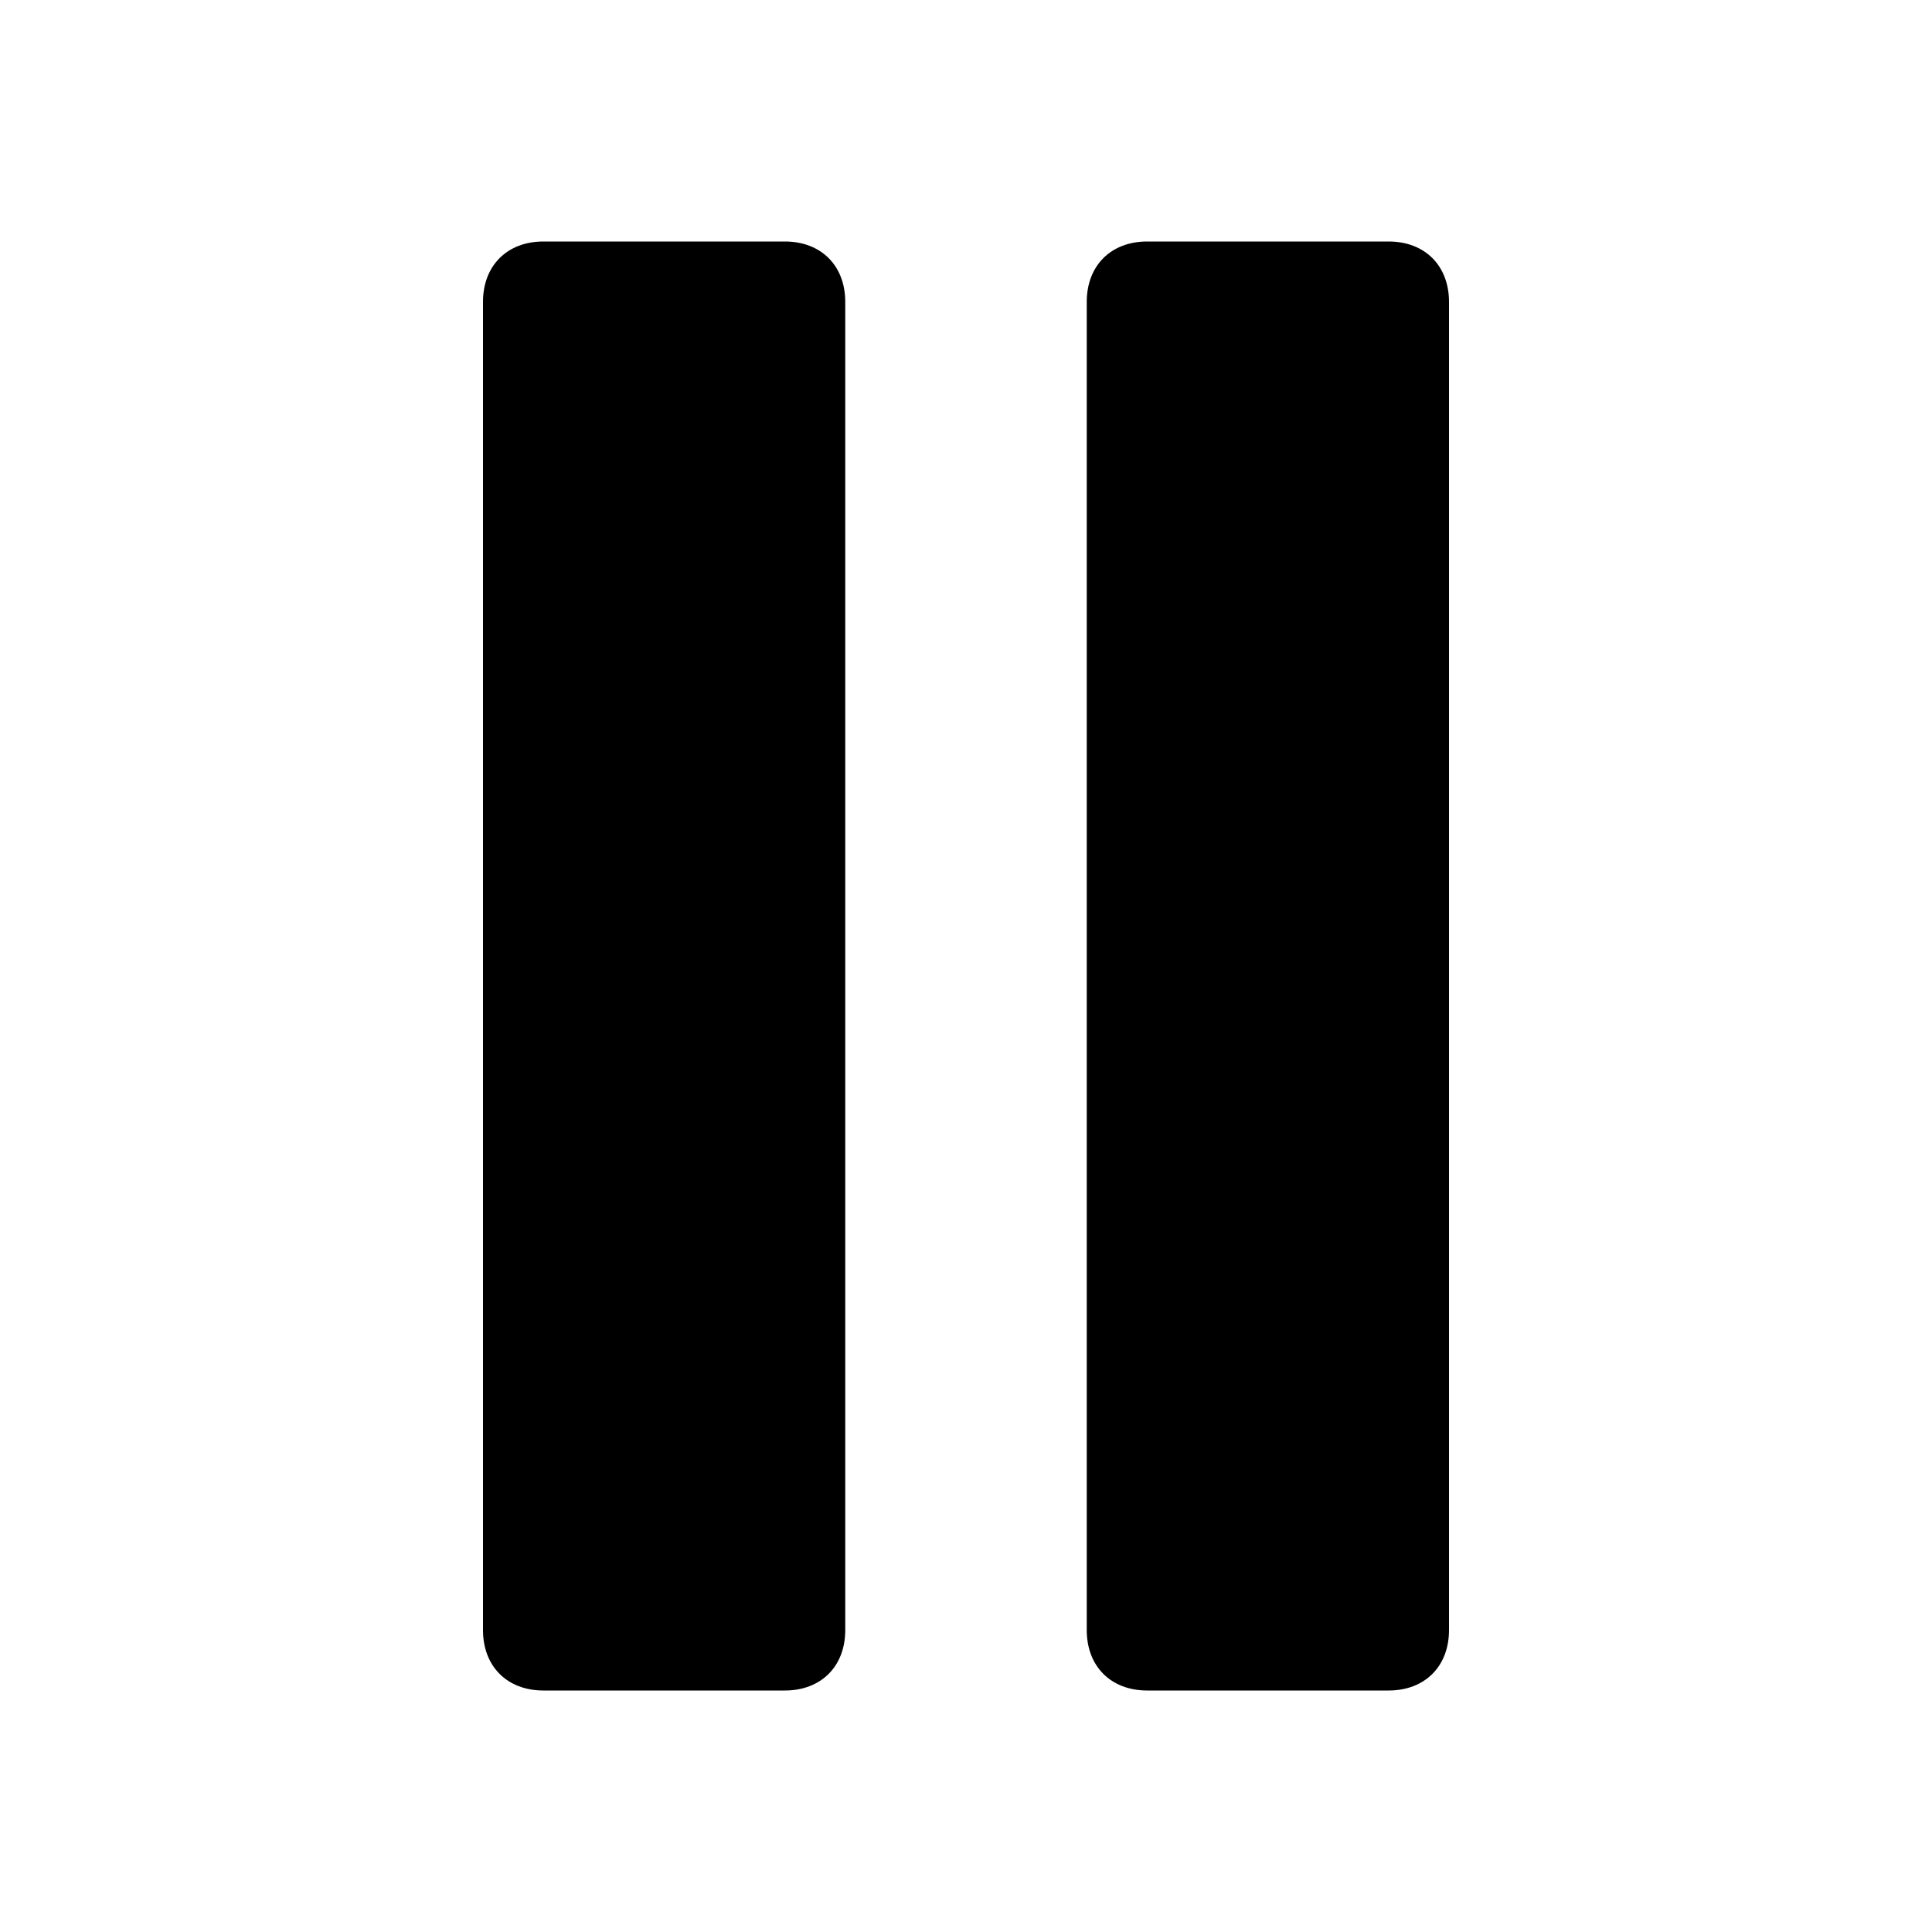
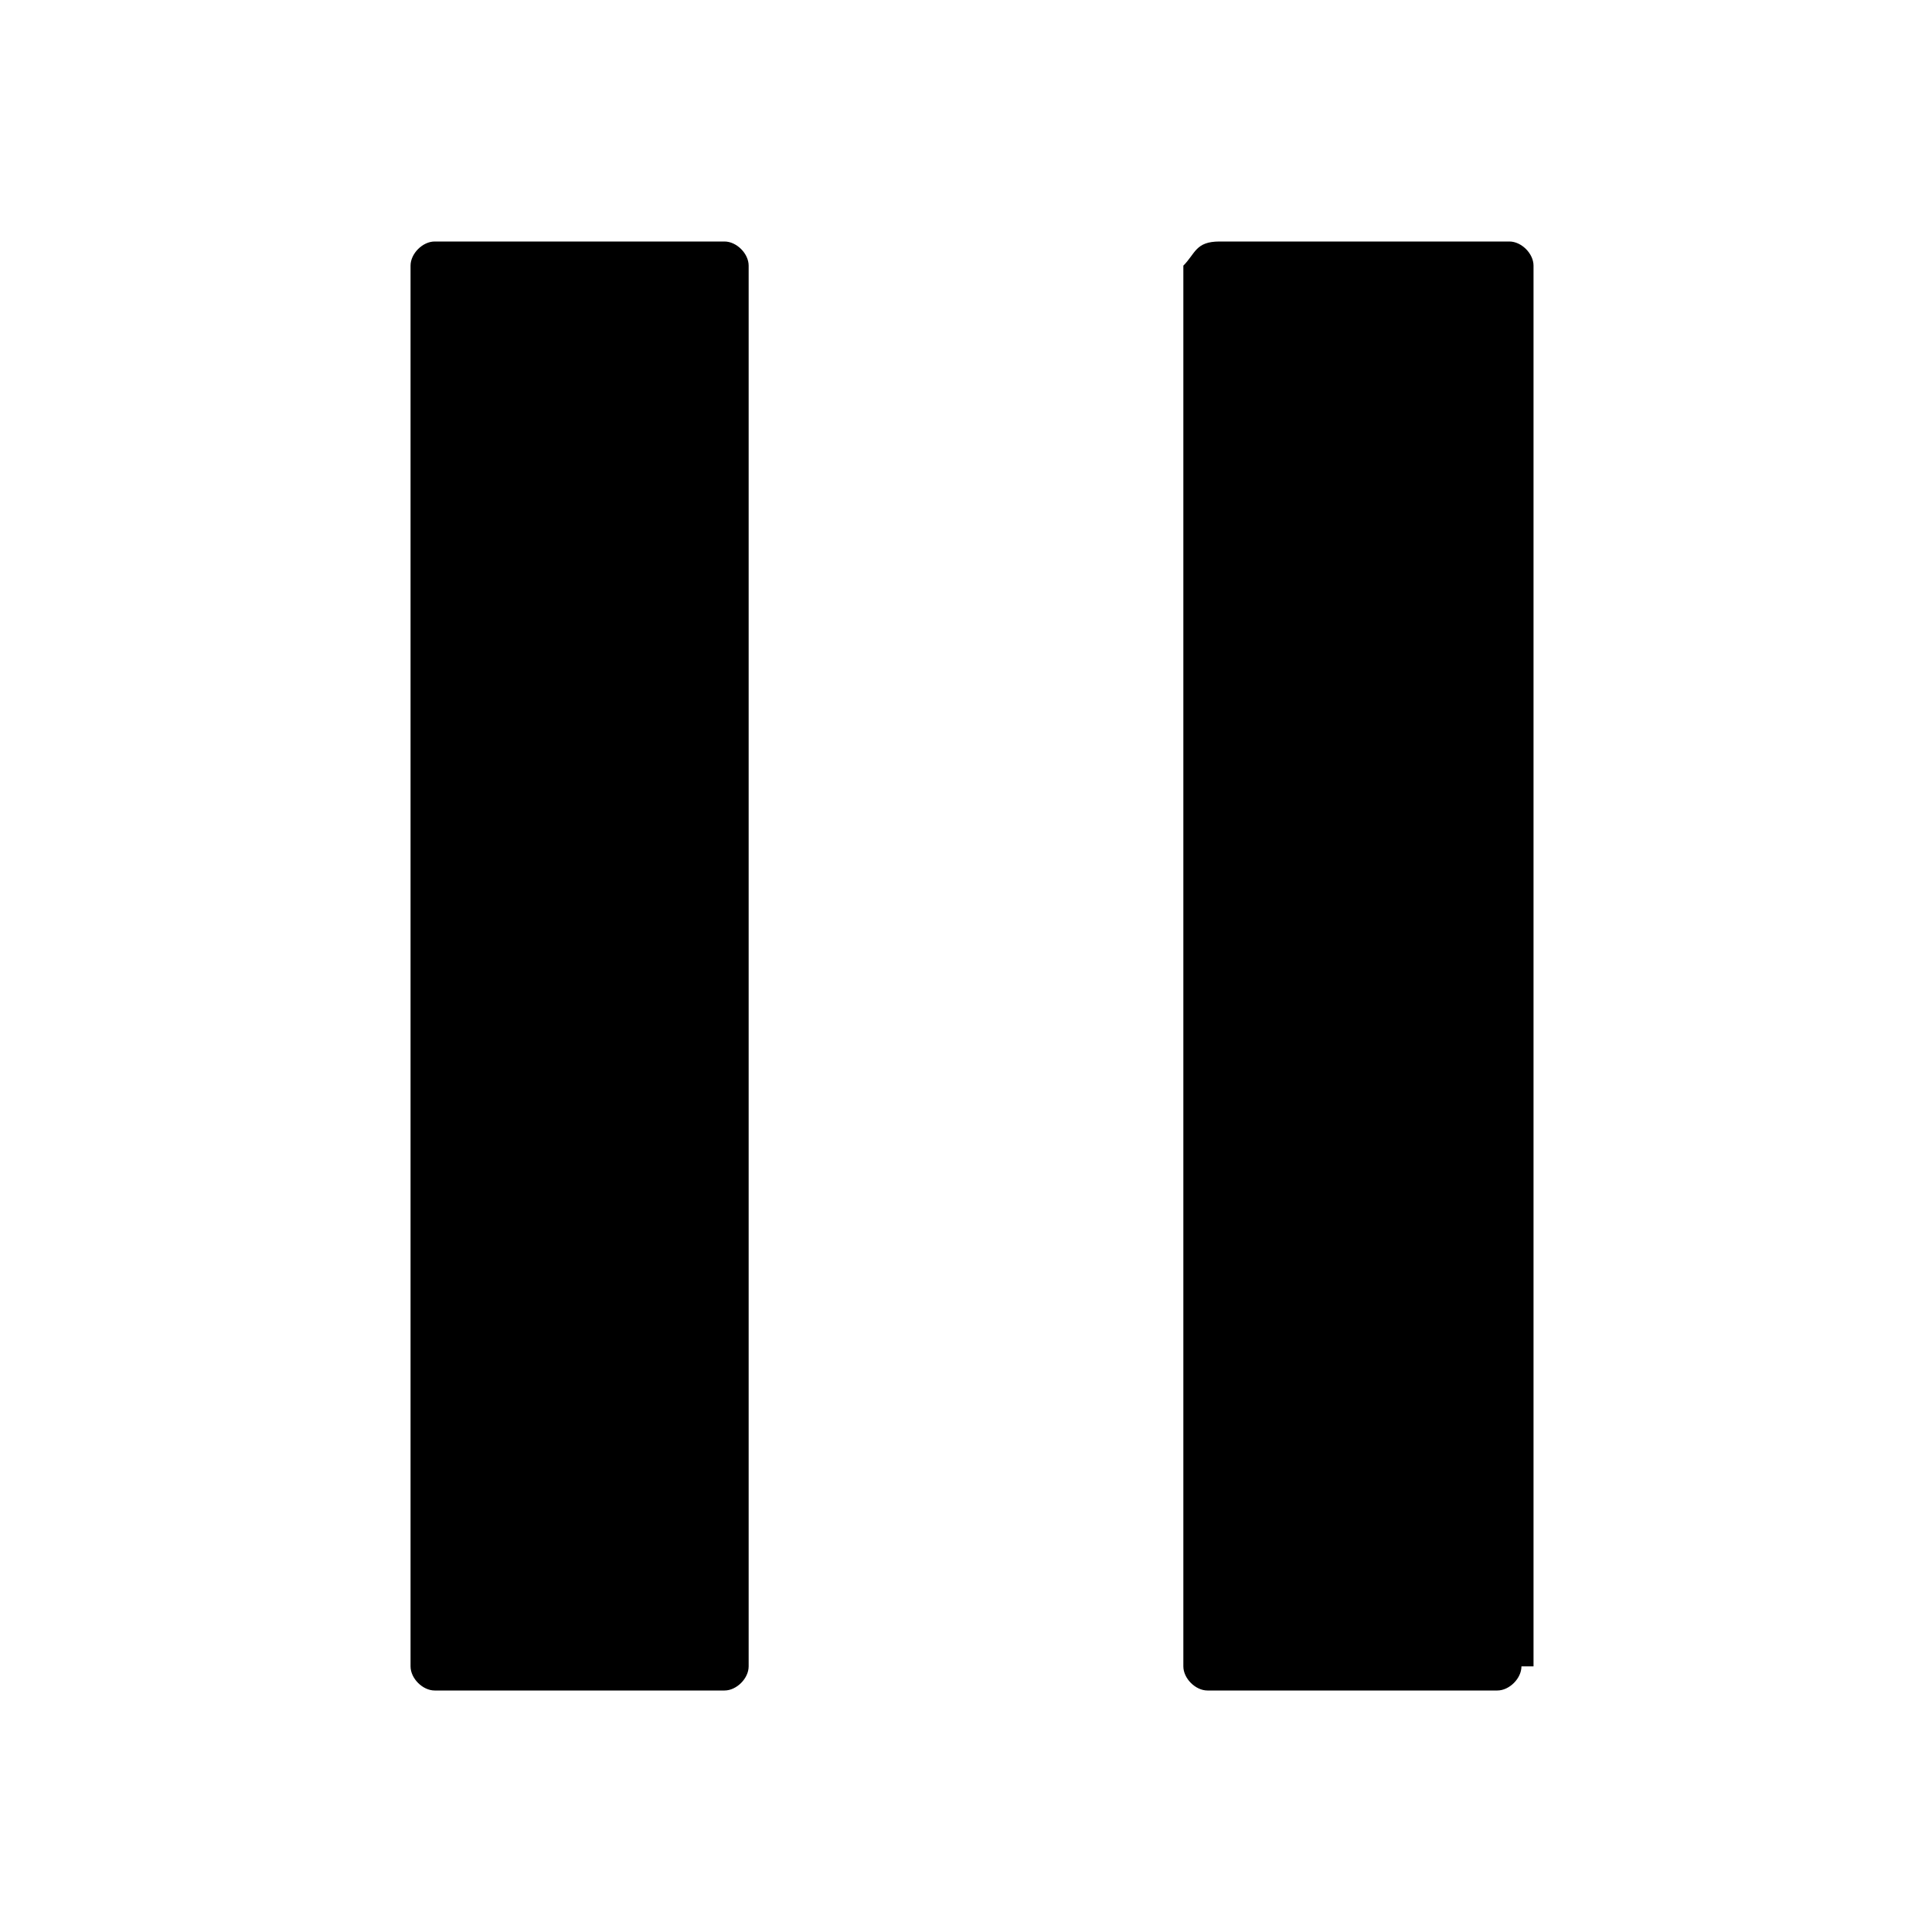
<svg xmlns="http://www.w3.org/2000/svg" version="1.1" id="Layer_1" x="0px" y="0px" viewBox="0 0 16 16" style="enable-background:new 0 0 16 16;" xml:space="preserve">
  <g>
-     <path d="M12,13.5c0,0.3-0.2,0.5-0.5,0.5h-2C9.2,14,9,13.8,9,13.5v-11C9,2.2,9.2,2,9.5,2h2C11.8,2,12,2.2,12,2.5V13.5z" />
+     <path d="M6.2,13.8c0,0.1-0.1,0.2-0.2,0.2H3.6c-0.1,0-0.2-0.1-0.2-0.2V2.2C3.4,2.1,3.5,2,3.6,2h2.4c0.1,0,0.2,0.1,0.2,0.2V13.8z" />
  </g>
  <g>
-     <path d="M7,13.5C7,13.8,6.8,14,6.5,14h-2C4.2,14,4,13.8,4,13.5v-11C4,2.2,4.2,2,4.5,2h2C6.8,2,7,2.2,7,2.5V13.5z" />
+     <path d="M12.6,13.8c0,0.1-0.1,0.2-0.2,0.2h-2.4c-0.1,0-0.2-0.1-0.2-0.2V2.2C9.9,2.1,9.9,2,10.1,2h2.4c0.1,0,0.2,0.1,0.2,0.2V13.8z" />
  </g>
</svg>
